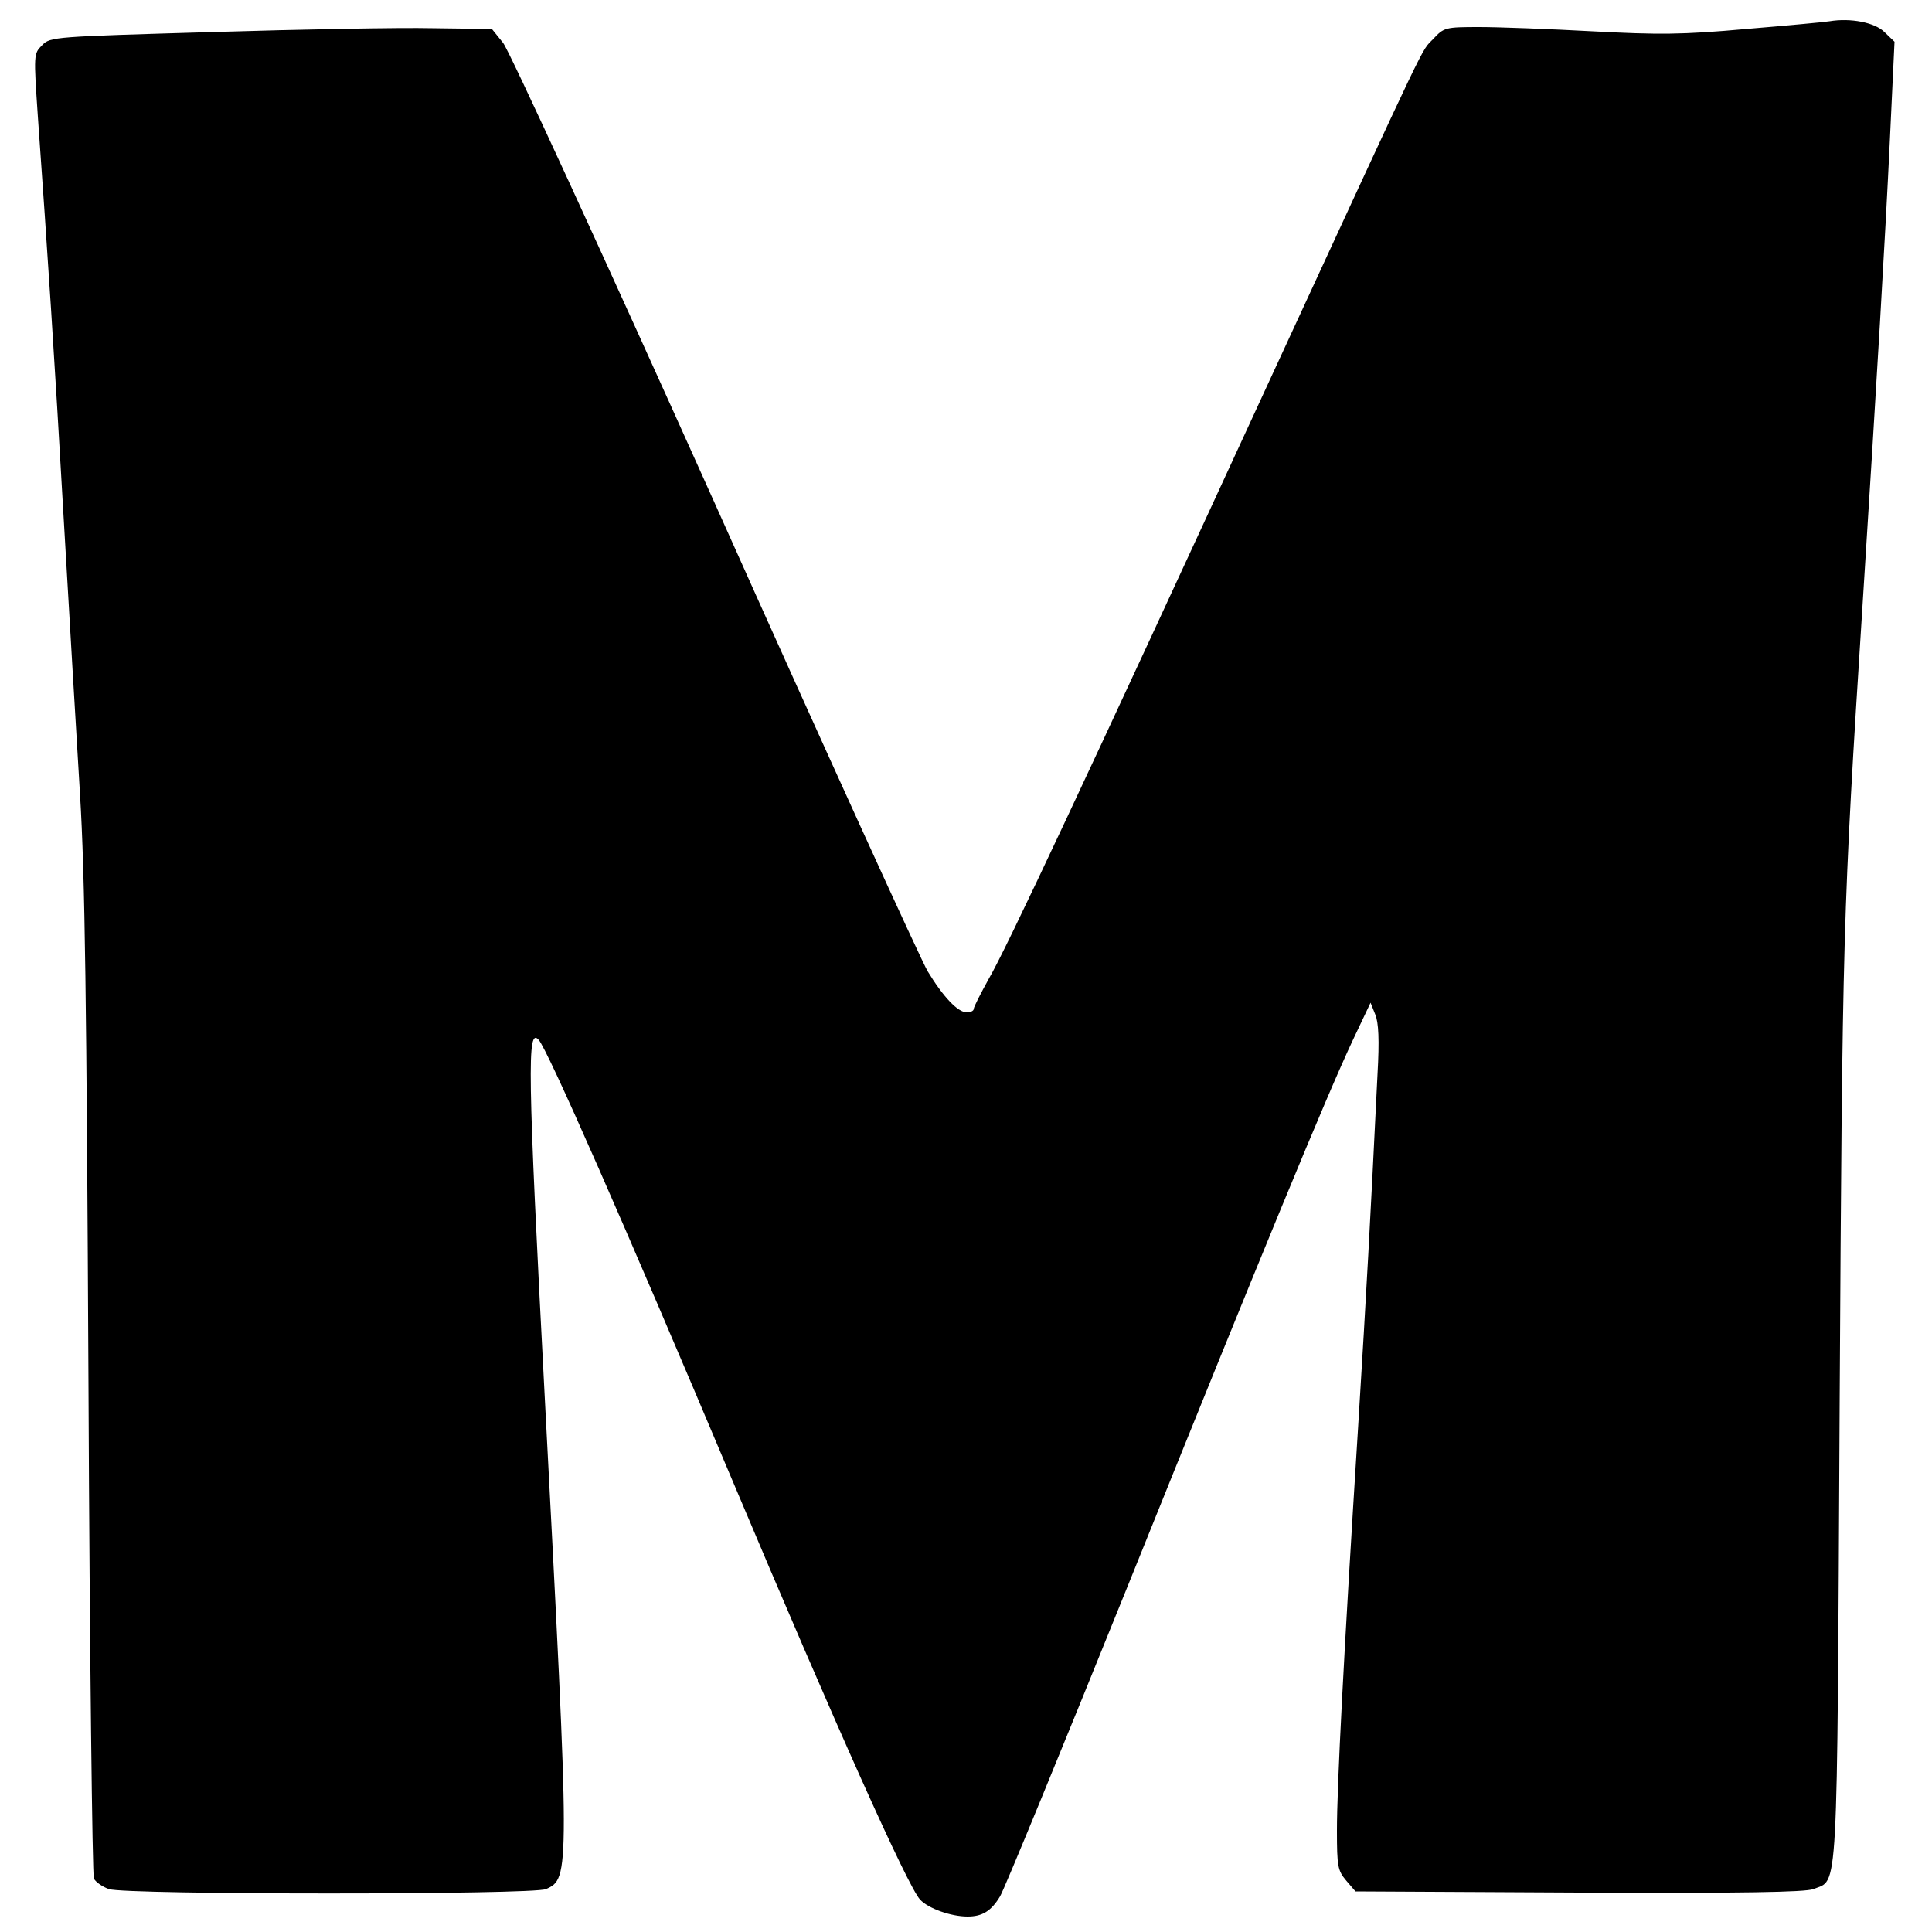
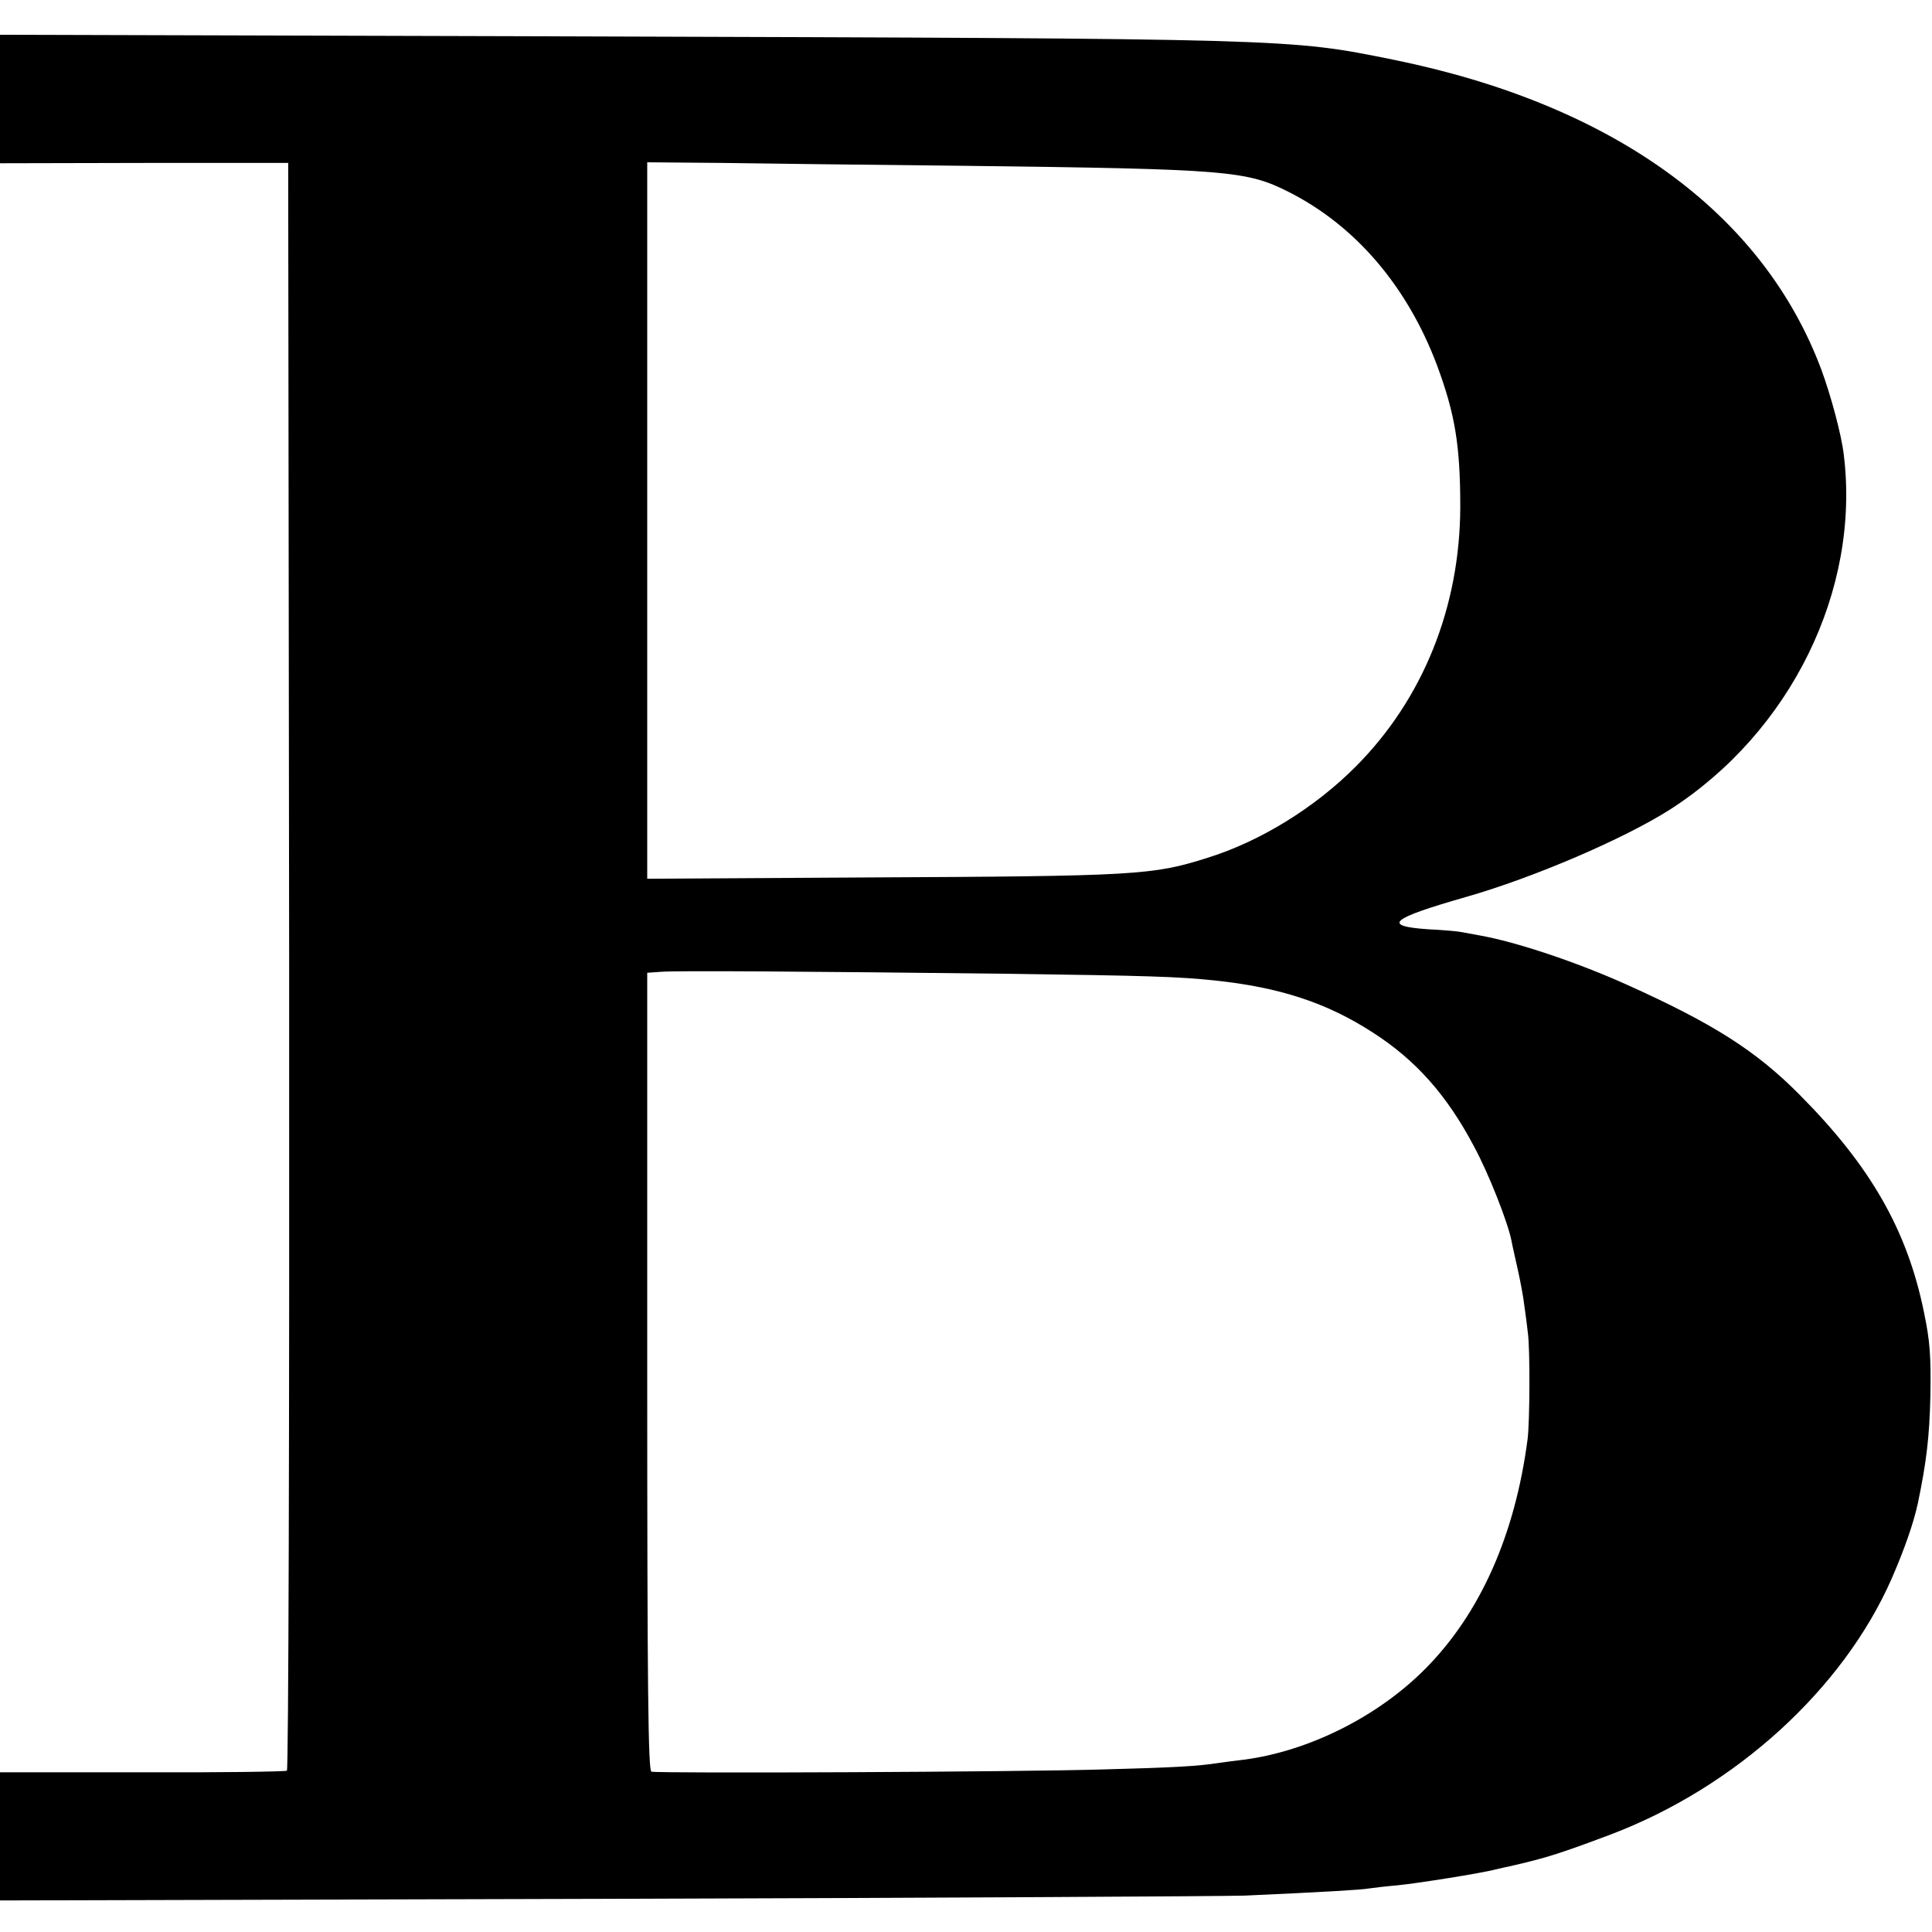
- <svg xmlns="http://www.w3.org/2000/svg" version="1.0" width="500pt" height="500pt" viewBox="0 0 500 500" preserveAspectRatio="xMidYMid meet">
-   <g transform="translate(0,500) scale(0.1,-0.1)" fill="#000000" stroke="none">
-     <path d="M4735 4945 c-11 -2 -108 -11 -216 -20 -166 -15 -227 -15 -398 -6 -110 6 -242 11 -292 11 -89 0 -92 -1 -120 -31 -33 -35 -1 31 -412 -859 -494 -1072 -694 -1498 -738 -1573 -21 -38 -39 -73 -39 -78 0 -5 -8 -9 -18 -9 -23 0 -61 40 -101 106 -17 28 -265 572 -550 1209 -292 650 -533 1174 -549 1194 l-29 36 -154 2 c-85 2 -342 -3 -571 -10 -408 -12 -418 -12 -439 -34 -22 -22 -22 -23 -11 -185 25 -351 43 -621 67 -1043 14 -242 33 -561 42 -710 13 -213 17 -534 22 -1530 3 -693 10 -1268 14 -1277 5 -9 22 -21 39 -27 44 -15 1098 -15 1131 0 62 28 62 32 -3 1269 -45 855 -46 962 -16 929 23 -25 219 -470 503 -1144 268 -636 452 -1046 484 -1081 21 -23 80 -44 123 -44 38 0 61 14 84 52 11 18 160 381 332 807 344 854 514 1267 582 1411 l45 95 12 -30 c9 -21 11 -67 6 -155 -19 -388 -28 -553 -50 -910 -38 -601 -55 -934 -55 -1047 0 -93 2 -104 24 -130 l24 -28 578 -3 c423 -2 586 1 607 9 65 27 61 -48 68 1254 7 1219 8 1268 59 2065 38 597 59 956 71 1208 l12 254 -26 25 c-25 25 -88 37 -142 28z" />
-   </g>
+ <svg xmlns="http://www.w3.org/2000/svg" version="1" width="800" height="800" viewBox="0 0 600 600">
+   <path d="M0 30.7v20l44.8-.1h44.7l.3 249.4c.1 148.3-.2 249.6-.7 249.9-.5.3-20.8.6-45 .5H0v39.8l188.3-.5c103.5-.3 192.7-.8 198.2-1 24.5-1.1 36.2-1.8 38.5-2.2 1.4-.2 5.4-.7 9-1 6.1-.6 25.8-3.7 30.8-5 1.2-.3 3-.7 4-.9 11.5-2.6 16-4.1 31.2-9.8 38.9-14.7 72.4-45.2 87.5-79.6 3.9-9 6.7-16.9 8.1-23.3 2.7-13 3.6-20.6 3.9-33.4.2-12.4-.1-16.9-2-26-5.2-25.5-16.6-45.4-38.7-67.6-13.6-13.7-26.9-22.1-53.8-34.2-15.6-7-34.2-13.2-45.5-15.2-2.2-.4-4.9-.9-6-1.1-1.1-.2-5.6-.6-9.9-.8-14.6-1-11.9-3.3 11.9-10.1 20.9-6 48.6-17.9 63-27 37.6-24.1 59.3-68.2 54.1-110.3-.7-6.2-4.1-18.7-7-26.5-18.3-48.8-64.9-82.4-133.1-96.2-32.2-6.5-30-6.5-254.7-7.2L0 10.8v19.9zm300 20.8c81.3 1 87.1 1.5 100.2 8.1 20.8 10.5 36.9 29.4 46.1 53.9 5.6 15.1 7.2 24.9 7.2 44-.1 31.1-11.6 59.6-32.4 80.5-12.7 12.8-29.7 23.3-46.1 28.4-17 5.4-22.1 5.7-105.7 6.1l-68.3.4V50.4l23.3.2c12.7.2 46.8.6 75.7.9zm11.5 250.9c45.1.6 54.4.9 65.8 2.1 20 2.1 34.8 6.9 49.1 16.2 13.4 8.6 23 19.5 31.4 35.4 4.6 8.5 10.5 23.6 11.6 29.2.2 1.2 1.1 5.1 1.9 8.7.8 3.6 1.8 8.7 2.1 11.5.4 2.7.9 6.6 1.1 8.5.7 5 .6 27.7-.1 33-3.9 29.7-14.7 54.1-31.8 71.3-14.8 14.9-36.3 25.6-56.4 28.2-2 .2-5.5.7-7.7 1-6.6 1-13 1.4-35.5 2-24.7.8-138.9 1.3-140.7.7-1-.3-1.3-26.1-1.3-124.2V302.1l4.3-.3c5.3-.4 45.2-.1 106.2.6z" />
</svg>
